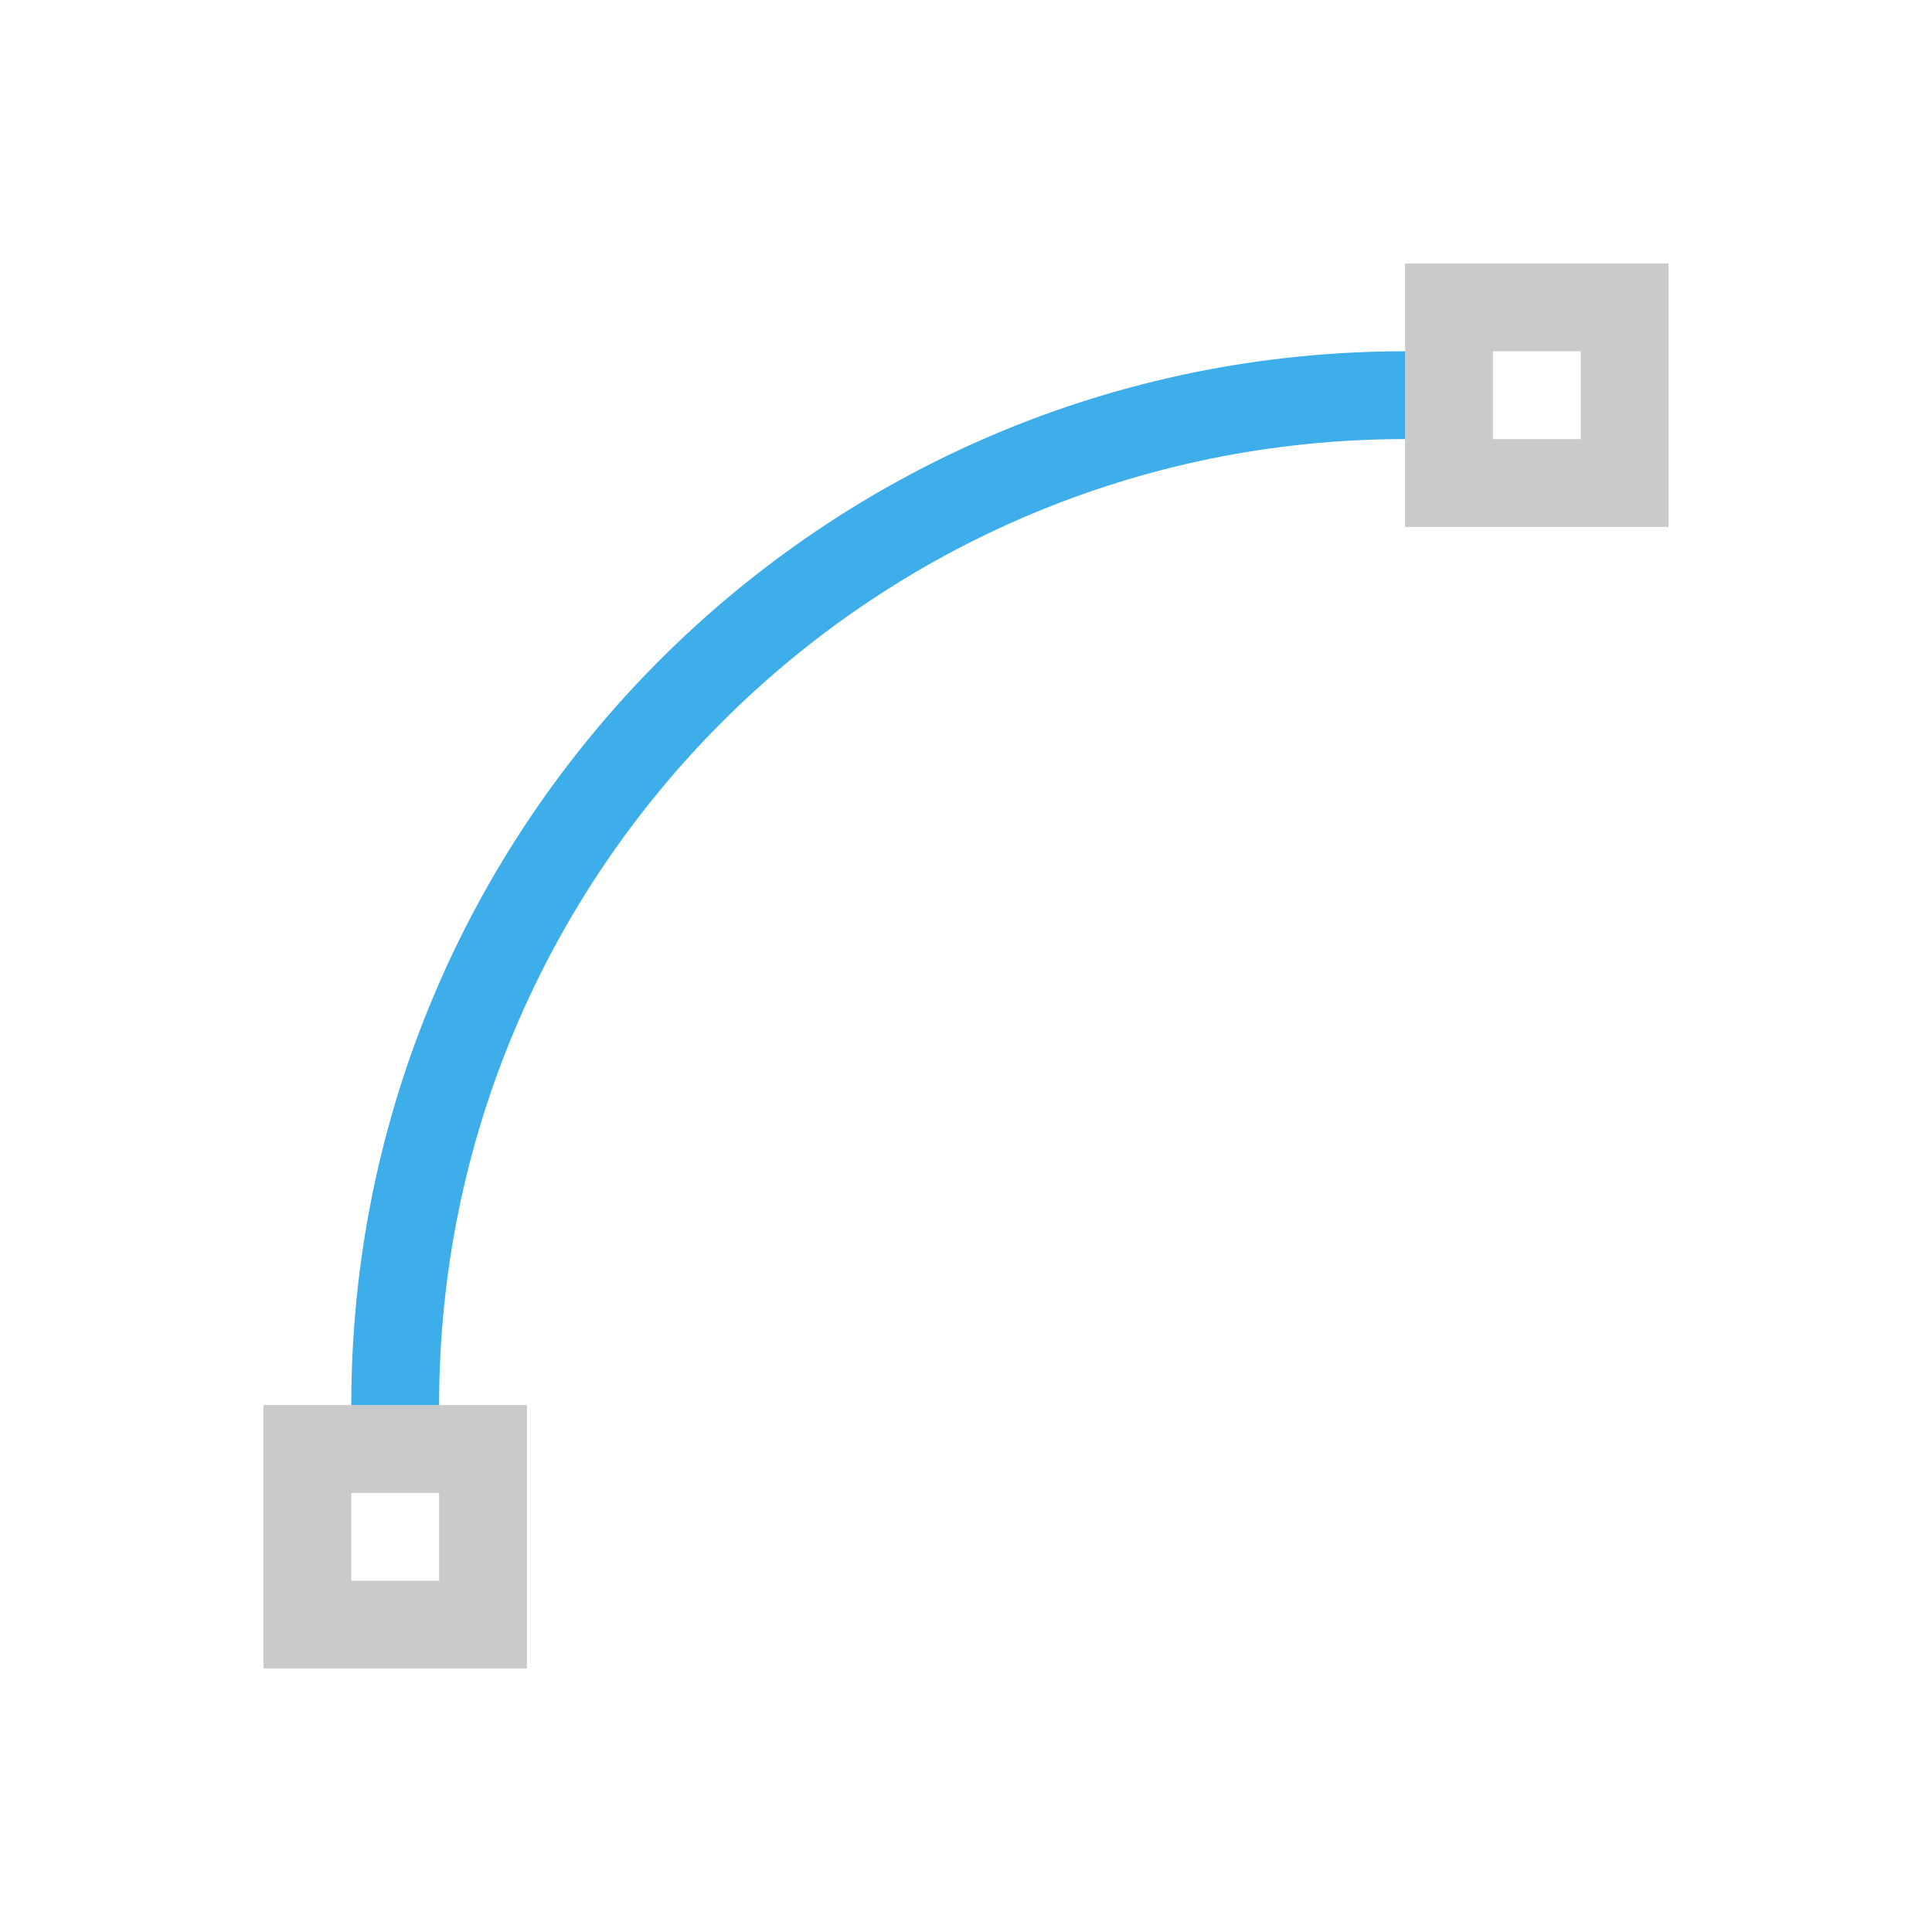
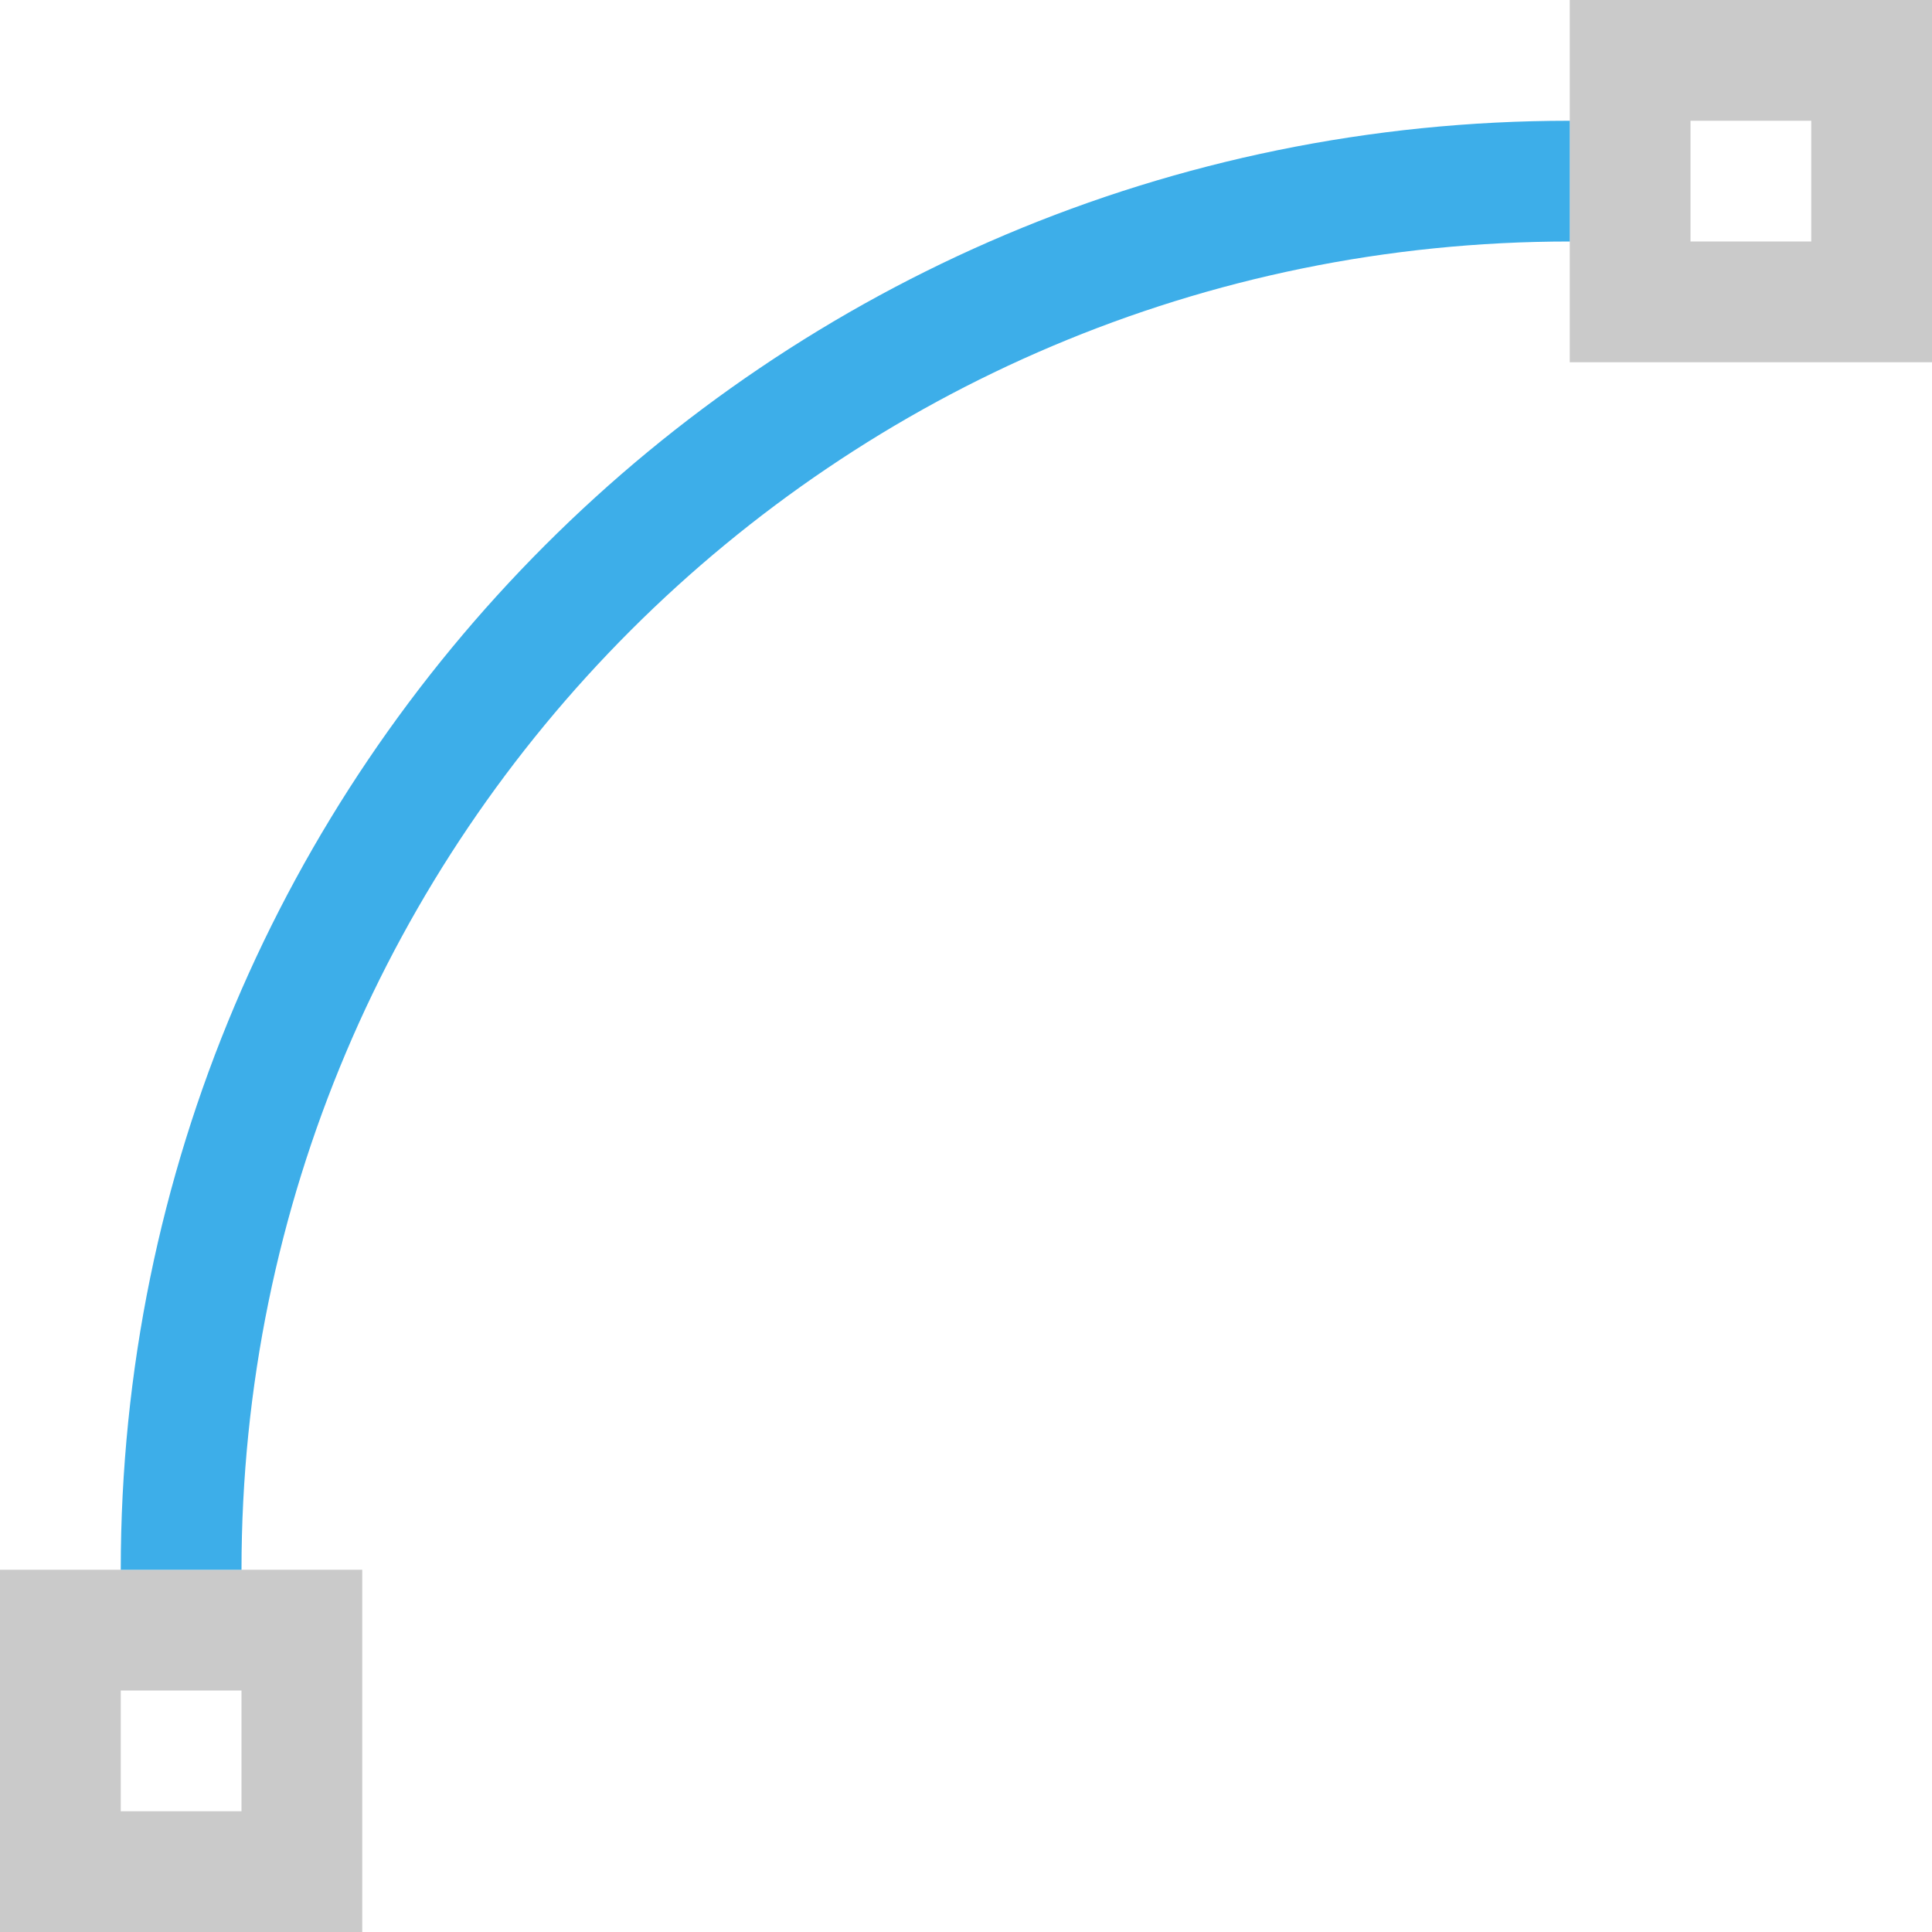
- <svg xmlns="http://www.w3.org/2000/svg" viewBox="0 0 22 22">
+ <svg xmlns="http://www.w3.org/2000/svg" viewBox="0 0 16 16" version="1.1" id="svg8" width="16" height="16">
  <defs id="defs3051">
    <style type="text/css" id="current-color-scheme">
      .ColorScheme-Text {
-         color:#cacaca;
+         color:#373737;
      }
      .ColorScheme-Highlight {
        color:#3daee9;
      }
      </style>
  </defs>
-   <path style="fill:currentColor;fill-opacity:1;stroke:none" d="M 16 3 L 16 6 L 19 6 L 19 3 L 16 3 z M 17 4 L 18 4 L 18 5 L 17 5 L 17 4 z M 3 16 L 3 19 L 6 19 L 6 16 L 3 16 z M 4 17 L 5 17 L 5 18 L 4 18 L 4 17 z " class="ColorScheme-Text" />
-   <path style="fill:currentColor;fill-opacity:1;stroke:none" d="M 16 4 A 12 12 0 0 0 4 16 L 5 16 A 11 11 0 0 1 16 5 L 16 4 z " class="ColorScheme-Highlight" />
+   <path style="color:#373737;fill:#cacaca;fill-opacity:1;stroke:none" d="m 13,0 v 3 h 3 V 0 Z m 1,1 h 1 V 2 H 14 Z M 0,13 v 3 h 3 v -3 z m 1,1 h 1 v 1 H 1 Z" class="ColorScheme-Text" id="path4" />
+   <path style="color:#3daee9;fill:currentColor;fill-opacity:1;stroke:none" d="M 13,1 A 12,12 0 0 0 1,13 H 2 A 11,11 0 0 1 13,2 Z" class="ColorScheme-Highlight" id="path6" />
</svg>
